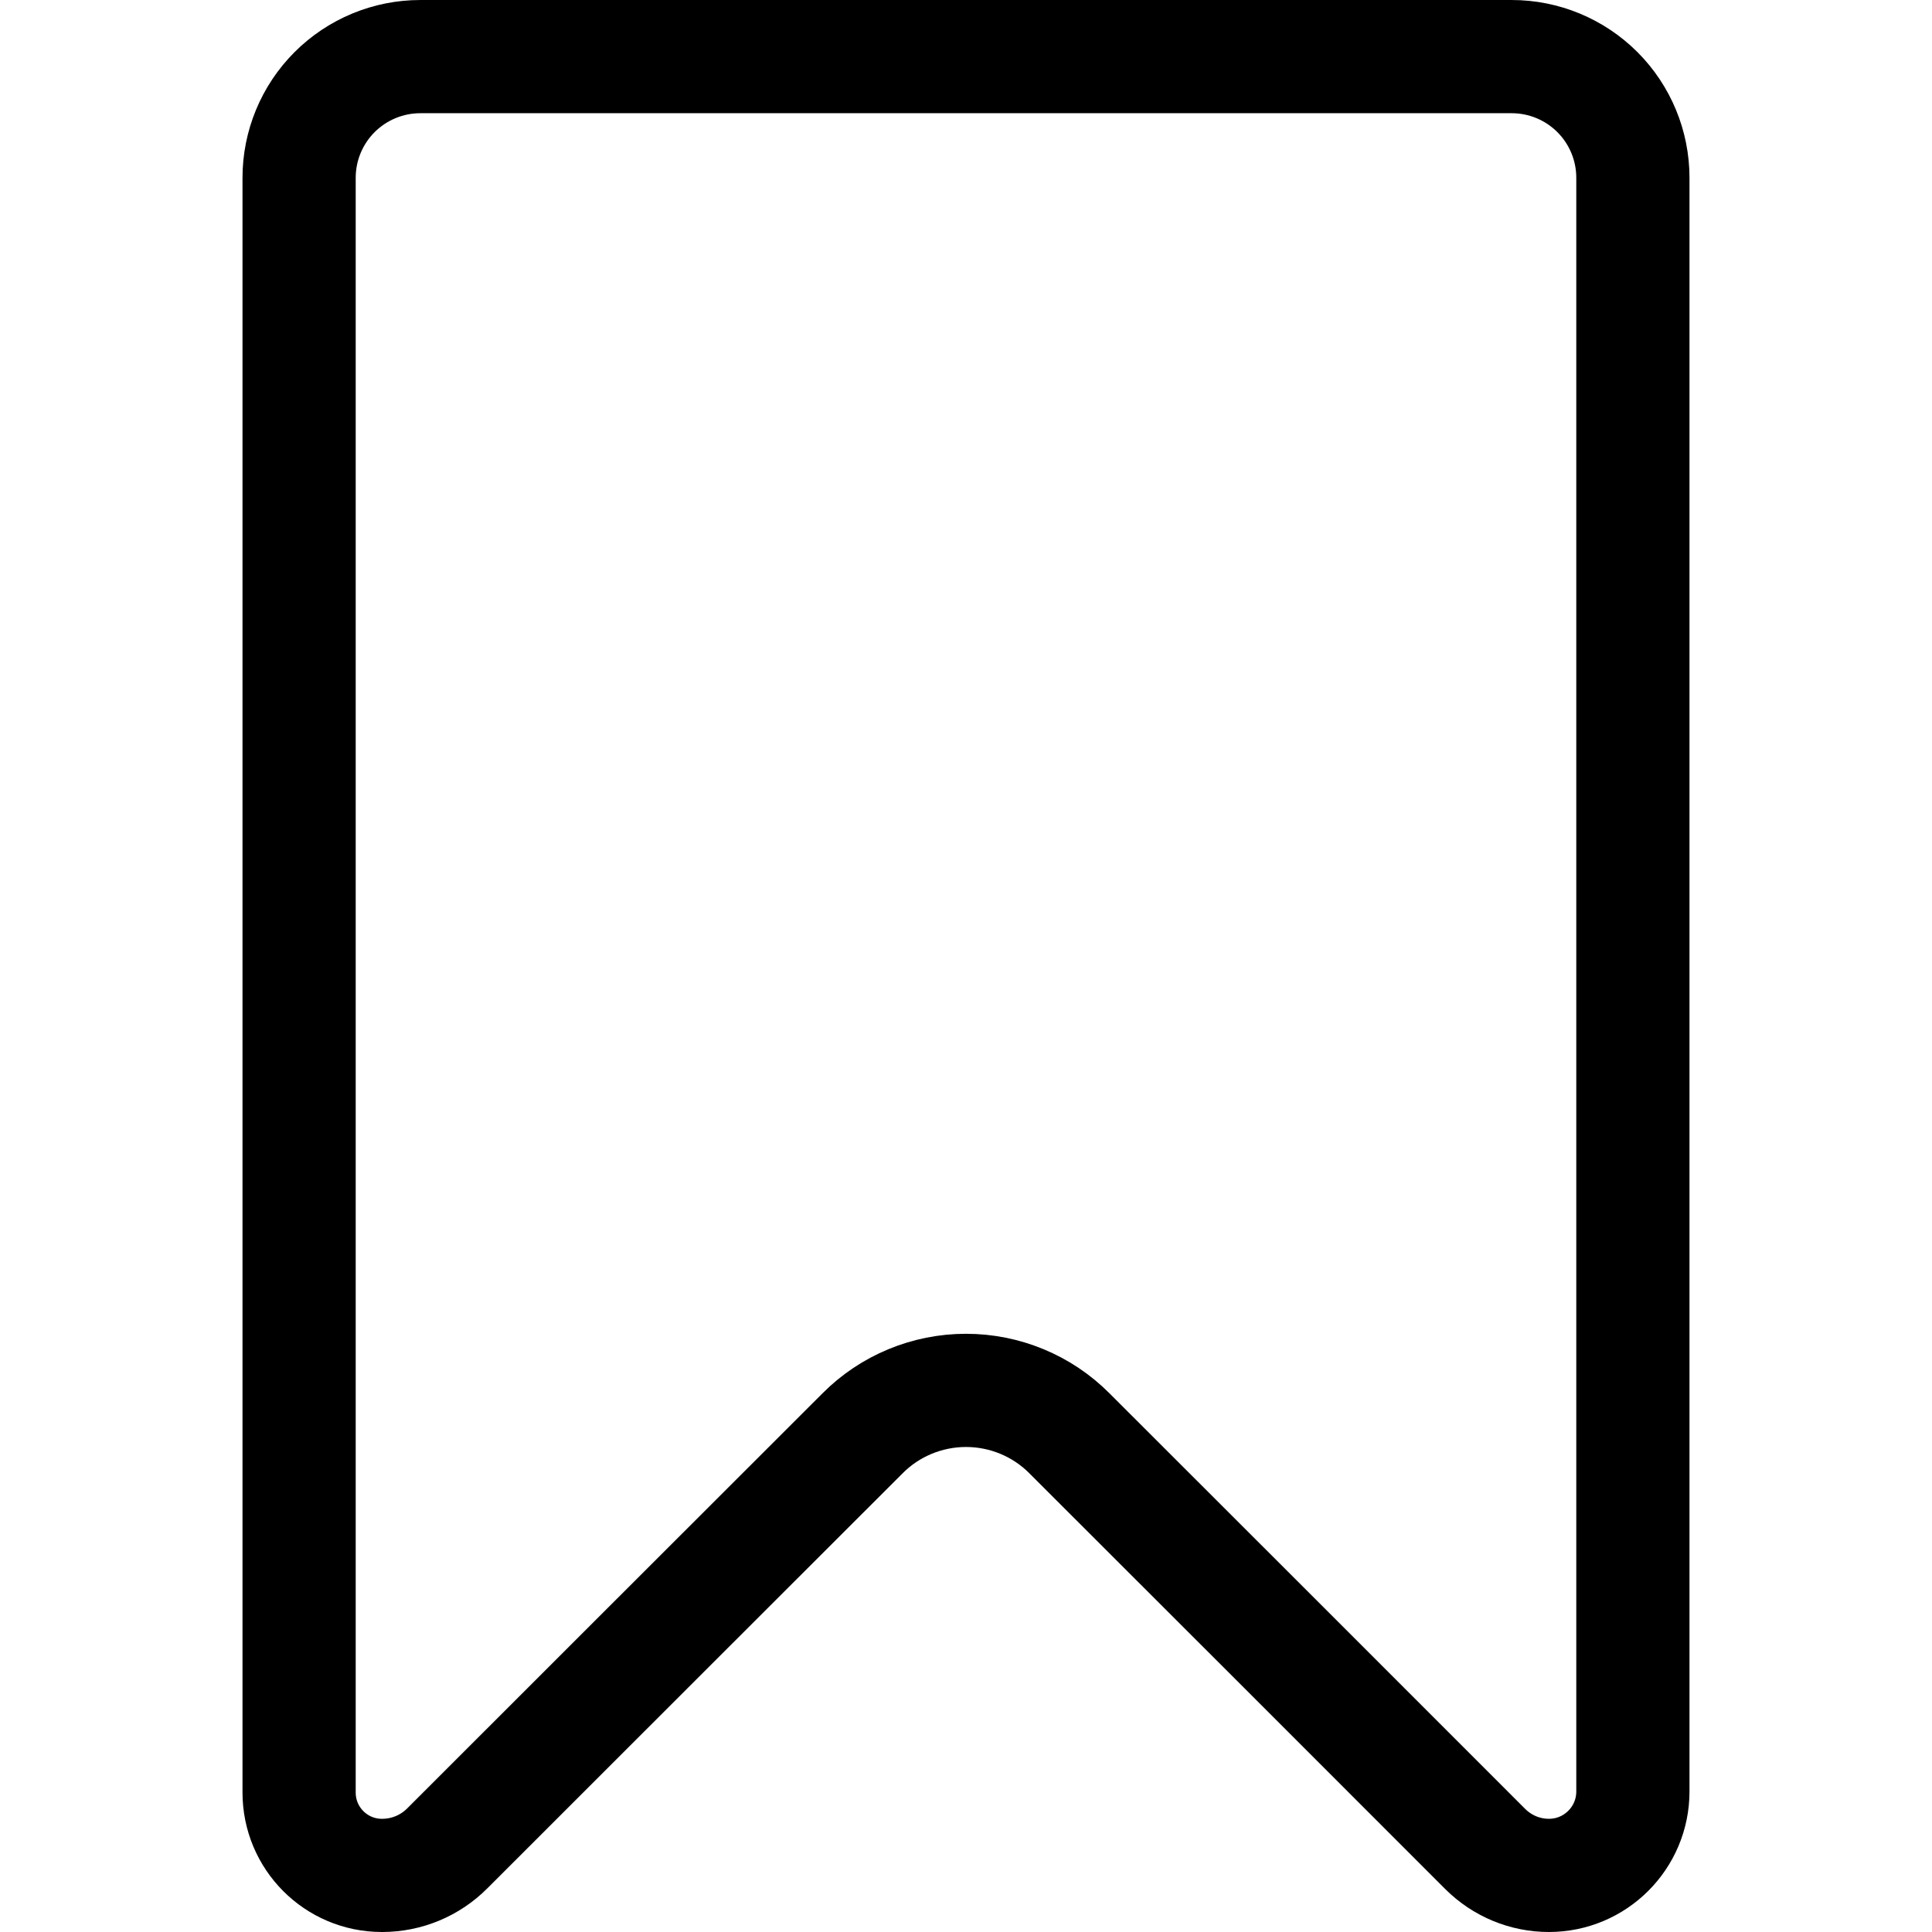
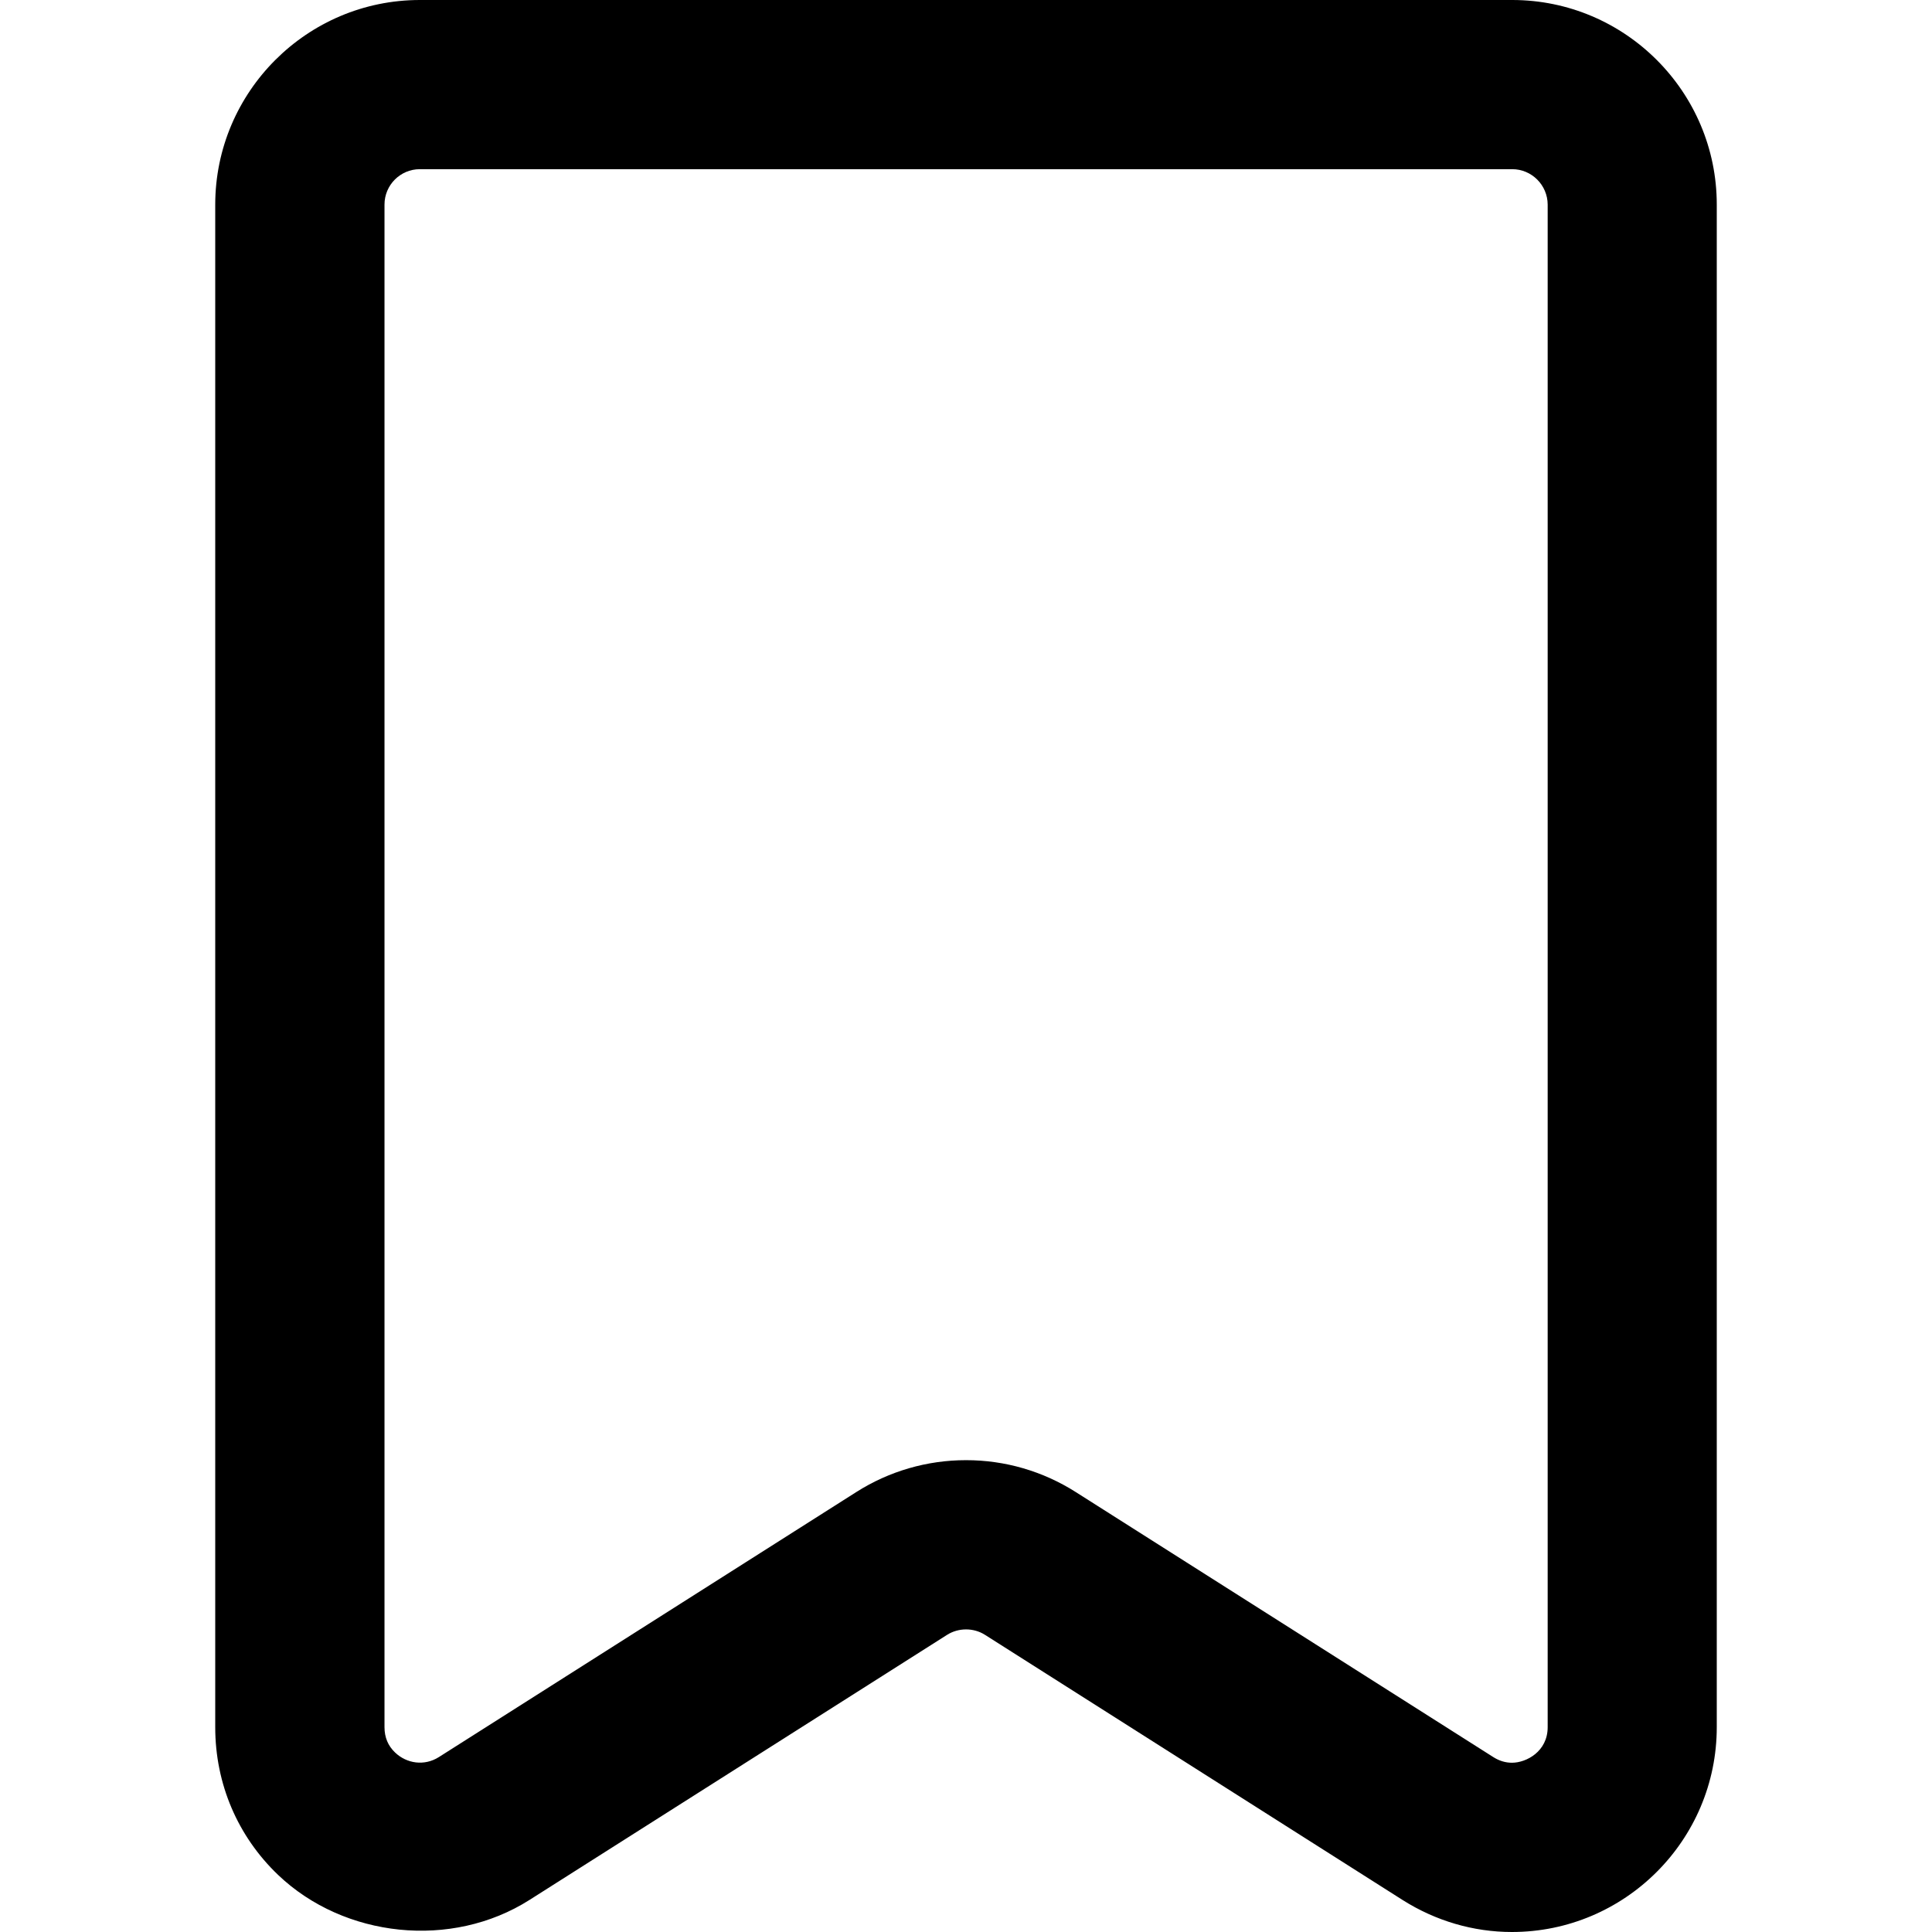
- <svg xmlns="http://www.w3.org/2000/svg" version="1.1" width="512" height="512" x="0" y="0" viewBox="0 0 682.667 682.667" style="enable-background:new 0 0 512 512" xml:space="preserve" class="">
+ <svg xmlns="http://www.w3.org/2000/svg" version="1.1" width="512" height="512" x="0" y="0" viewBox="0 0 365.44 365.44" style="enable-background:new 0 0 512 512" xml:space="preserve" class="">
  <g>
-     <defs>
-       <clipPath id="a" clipPathUnits="userSpaceOnUse">
-         <path d="M0 512h512V0H0Z" fill="#000000" opacity="1" data-original="#000000" />
-       </clipPath>
-     </defs>
-     <g clip-path="url(#a)" transform="matrix(1.33333 0 0 -1.33333 0 682.667)">
-       <path d="M0 0a32.144 32.144 0 0 1-22.734-9.415 32.111 32.111 0 0 1-9.4-22.718v-427.904c0-12.13 9.801-21.963 21.931-21.963h.081a24.334 24.334 0 0 1 17.271 7.182c21.288 21.272 84.109 84.093 110.057 109.992 7.23 7.27 17.11 11.359 27.394 11.359 10.283 0 20.164-4.089 27.393-11.359 26.028-25.98 89.17-89.106 110.218-110.185 4.498-4.475 10.522-6.989 16.869-6.989 12.292 0 22.253 9.954 22.253 22.236v427.631A32.114 32.114 0 0 1 289.199 0Z" style="stroke-width:30;stroke-linecap:round;stroke-linejoin:round;stroke-miterlimit:10;stroke-dasharray:none;stroke-opacity:1" transform="translate(111.4 497)" fill="none" stroke="#000000" stroke-width="30" stroke-linecap="round" stroke-linejoin="round" stroke-miterlimit="10" stroke-dasharray="none" stroke-opacity="" data-original="#000000" />
-     </g>
+     <path d="M285.976 365.44c-7.28 0-14.432-2.096-20.688-6.064l-78.976-50.144c-2.16-1.376-5.024-1.36-7.168 0l-78.992 50.144c-14.736 9.36-35.056 7.184-47.552-4.736-7.664-7.328-11.888-17.248-11.888-27.936V38.688C40.728 17.36 58.088 0 79.416 0H286.04c21.328 0 38.688 17.36 38.688 38.688v288.016c0 21.36-17.376 38.736-38.752 38.736zm-103.248-89.248a38.59 38.59 0 0 1 20.752 6.032l78.976 50.128c1.136.72 2.304 1.072 3.536 1.072 2.72 0 6.752-2.128 6.752-6.72V38.688c-.016-3.68-3.024-6.688-6.704-6.688H79.416c-3.696 0-6.688 3.008-6.688 6.688v288.016c0 1.92.672 3.52 2 4.784 2.192 2.096 5.536 2.608 8.288.864l78.976-50.144a38.619 38.619 0 0 1 20.736-6.016z" fill="#000000" opacity="1" data-original="#000000" />
  </g>
</svg>
